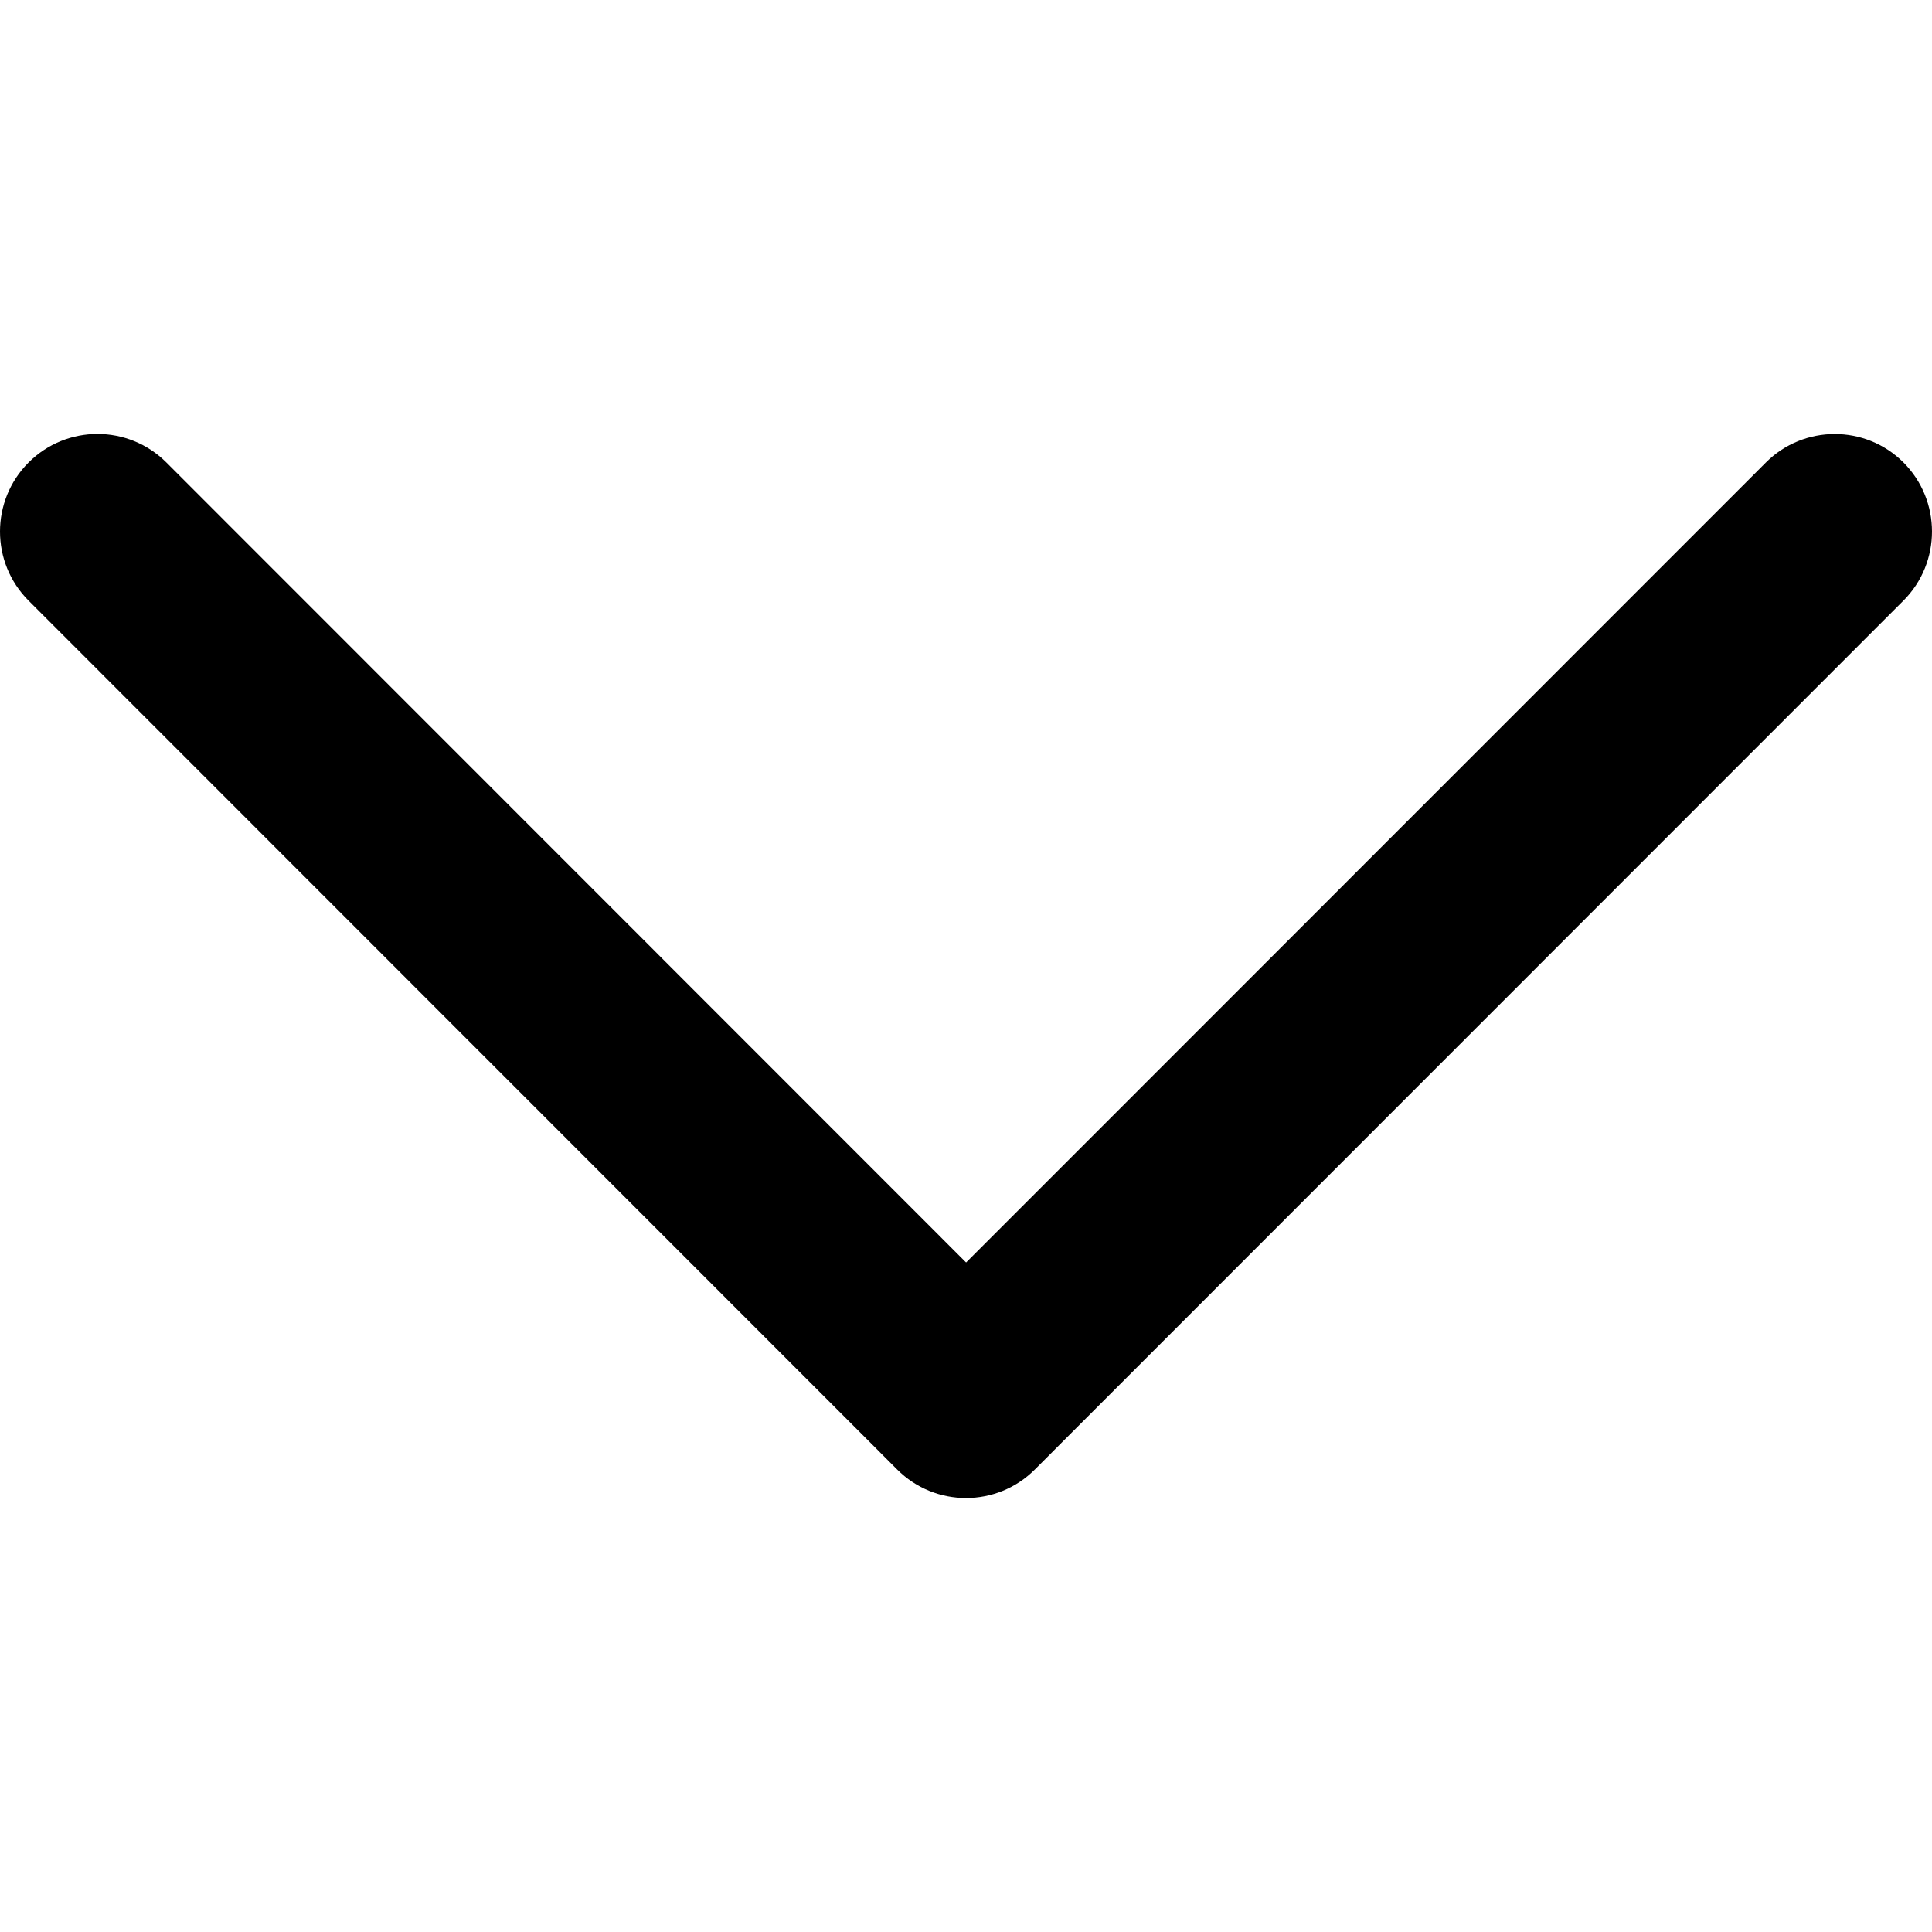
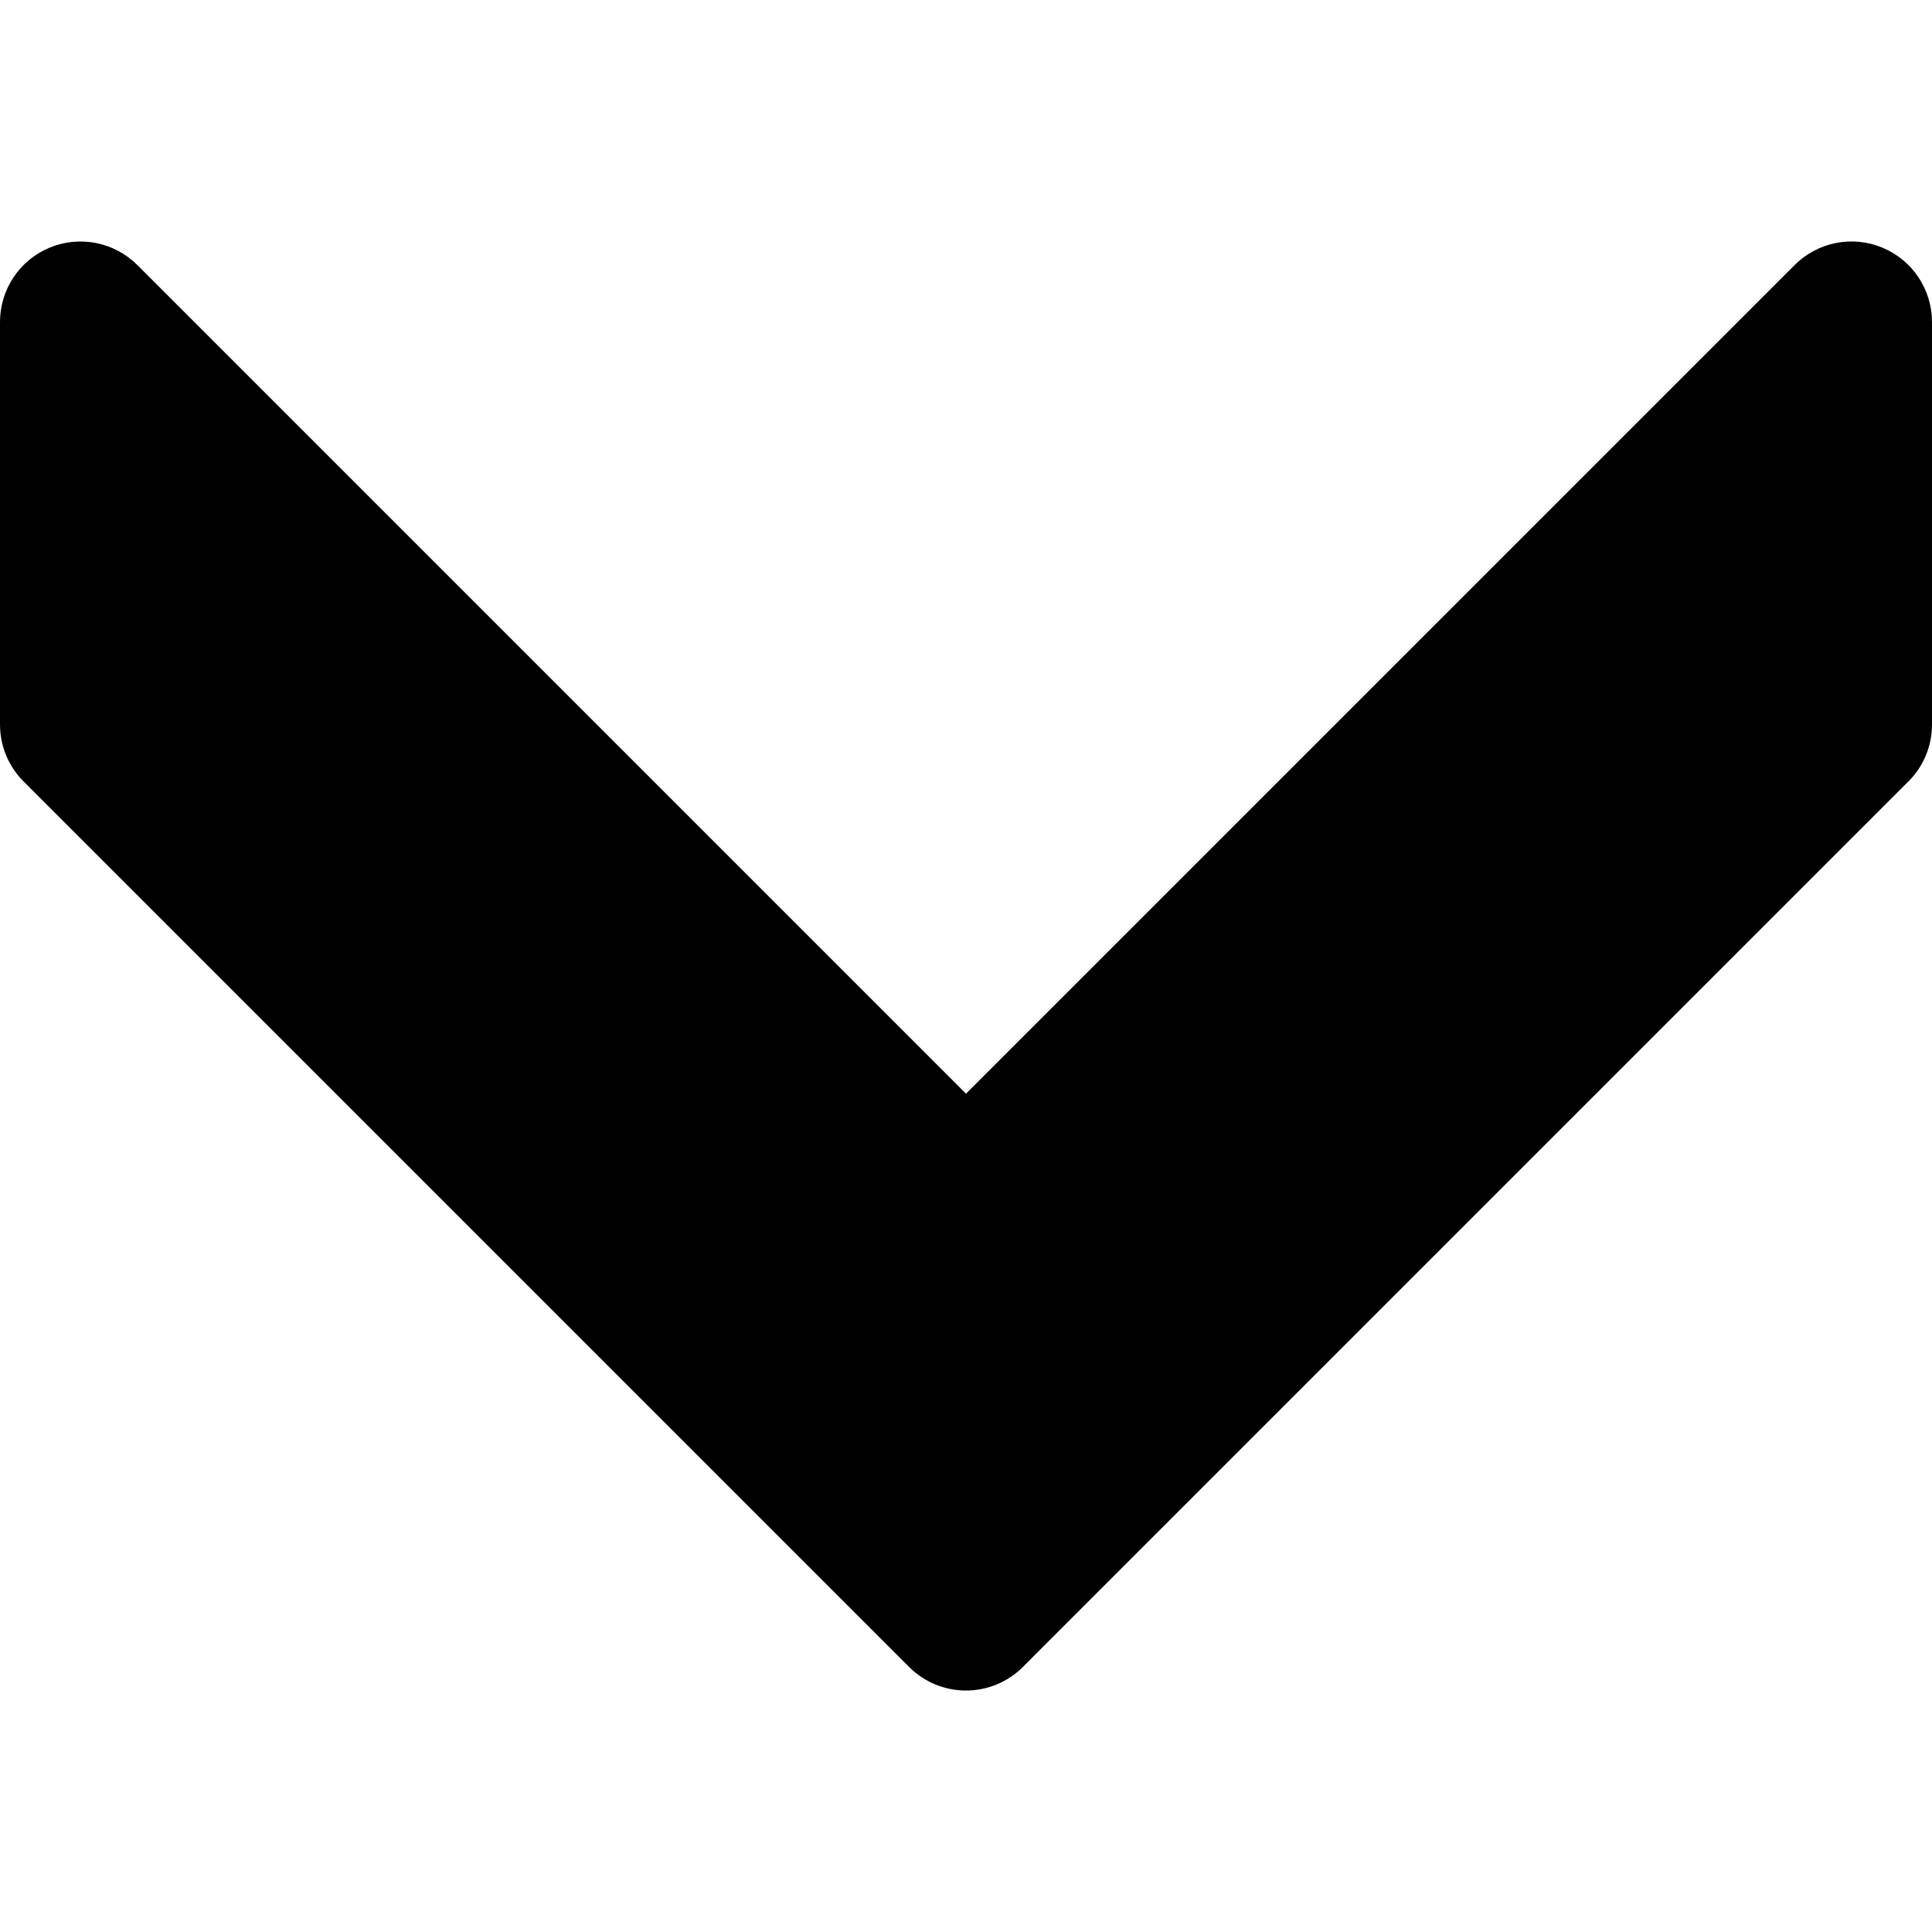
- <svg xmlns="http://www.w3.org/2000/svg" id="arrow_down" viewBox="0 0 240.811 240.811">
-   <path fill="currentColor" d="M220.088,57.667l-99.671,99.695L20.746,57.655c-4.752-4.752-12.439-4.752-17.191,0                         c-4.74,4.752-4.74,12.451,0,17.203l108.261,108.297l0,0l0,0c4.74,4.752,12.439,4.752,17.179,0L237.256,74.859                         c4.74-4.752,4.74-12.463,0-17.215C232.528,52.915,224.828,52.915,220.088,57.667z" />
+ <svg xmlns="http://www.w3.org/2000/svg" id="arrow_down" viewBox="0 0 512.002 512.002">
+   <path fill="currentColor" d="M498.837,65.628c-7.957-3.328-17.152-1.472-23.253,4.629L256,289.841L36.416,70.257    c-6.101-6.101-15.275-7.936-23.253-4.629C5.184,68.913,0,76.721,0,85.34v106.667c0,5.675,2.24,11.093,6.251,15.083    l234.667,234.667c4.16,4.16,9.621,6.251,15.083,6.251c5.462,0,10.923-2.091,15.083-6.251L505.751,207.09    c4.011-3.989,6.251-9.408,6.251-15.083V85.34C512,76.721,506.816,68.913,498.837,65.628z" />
</svg>
